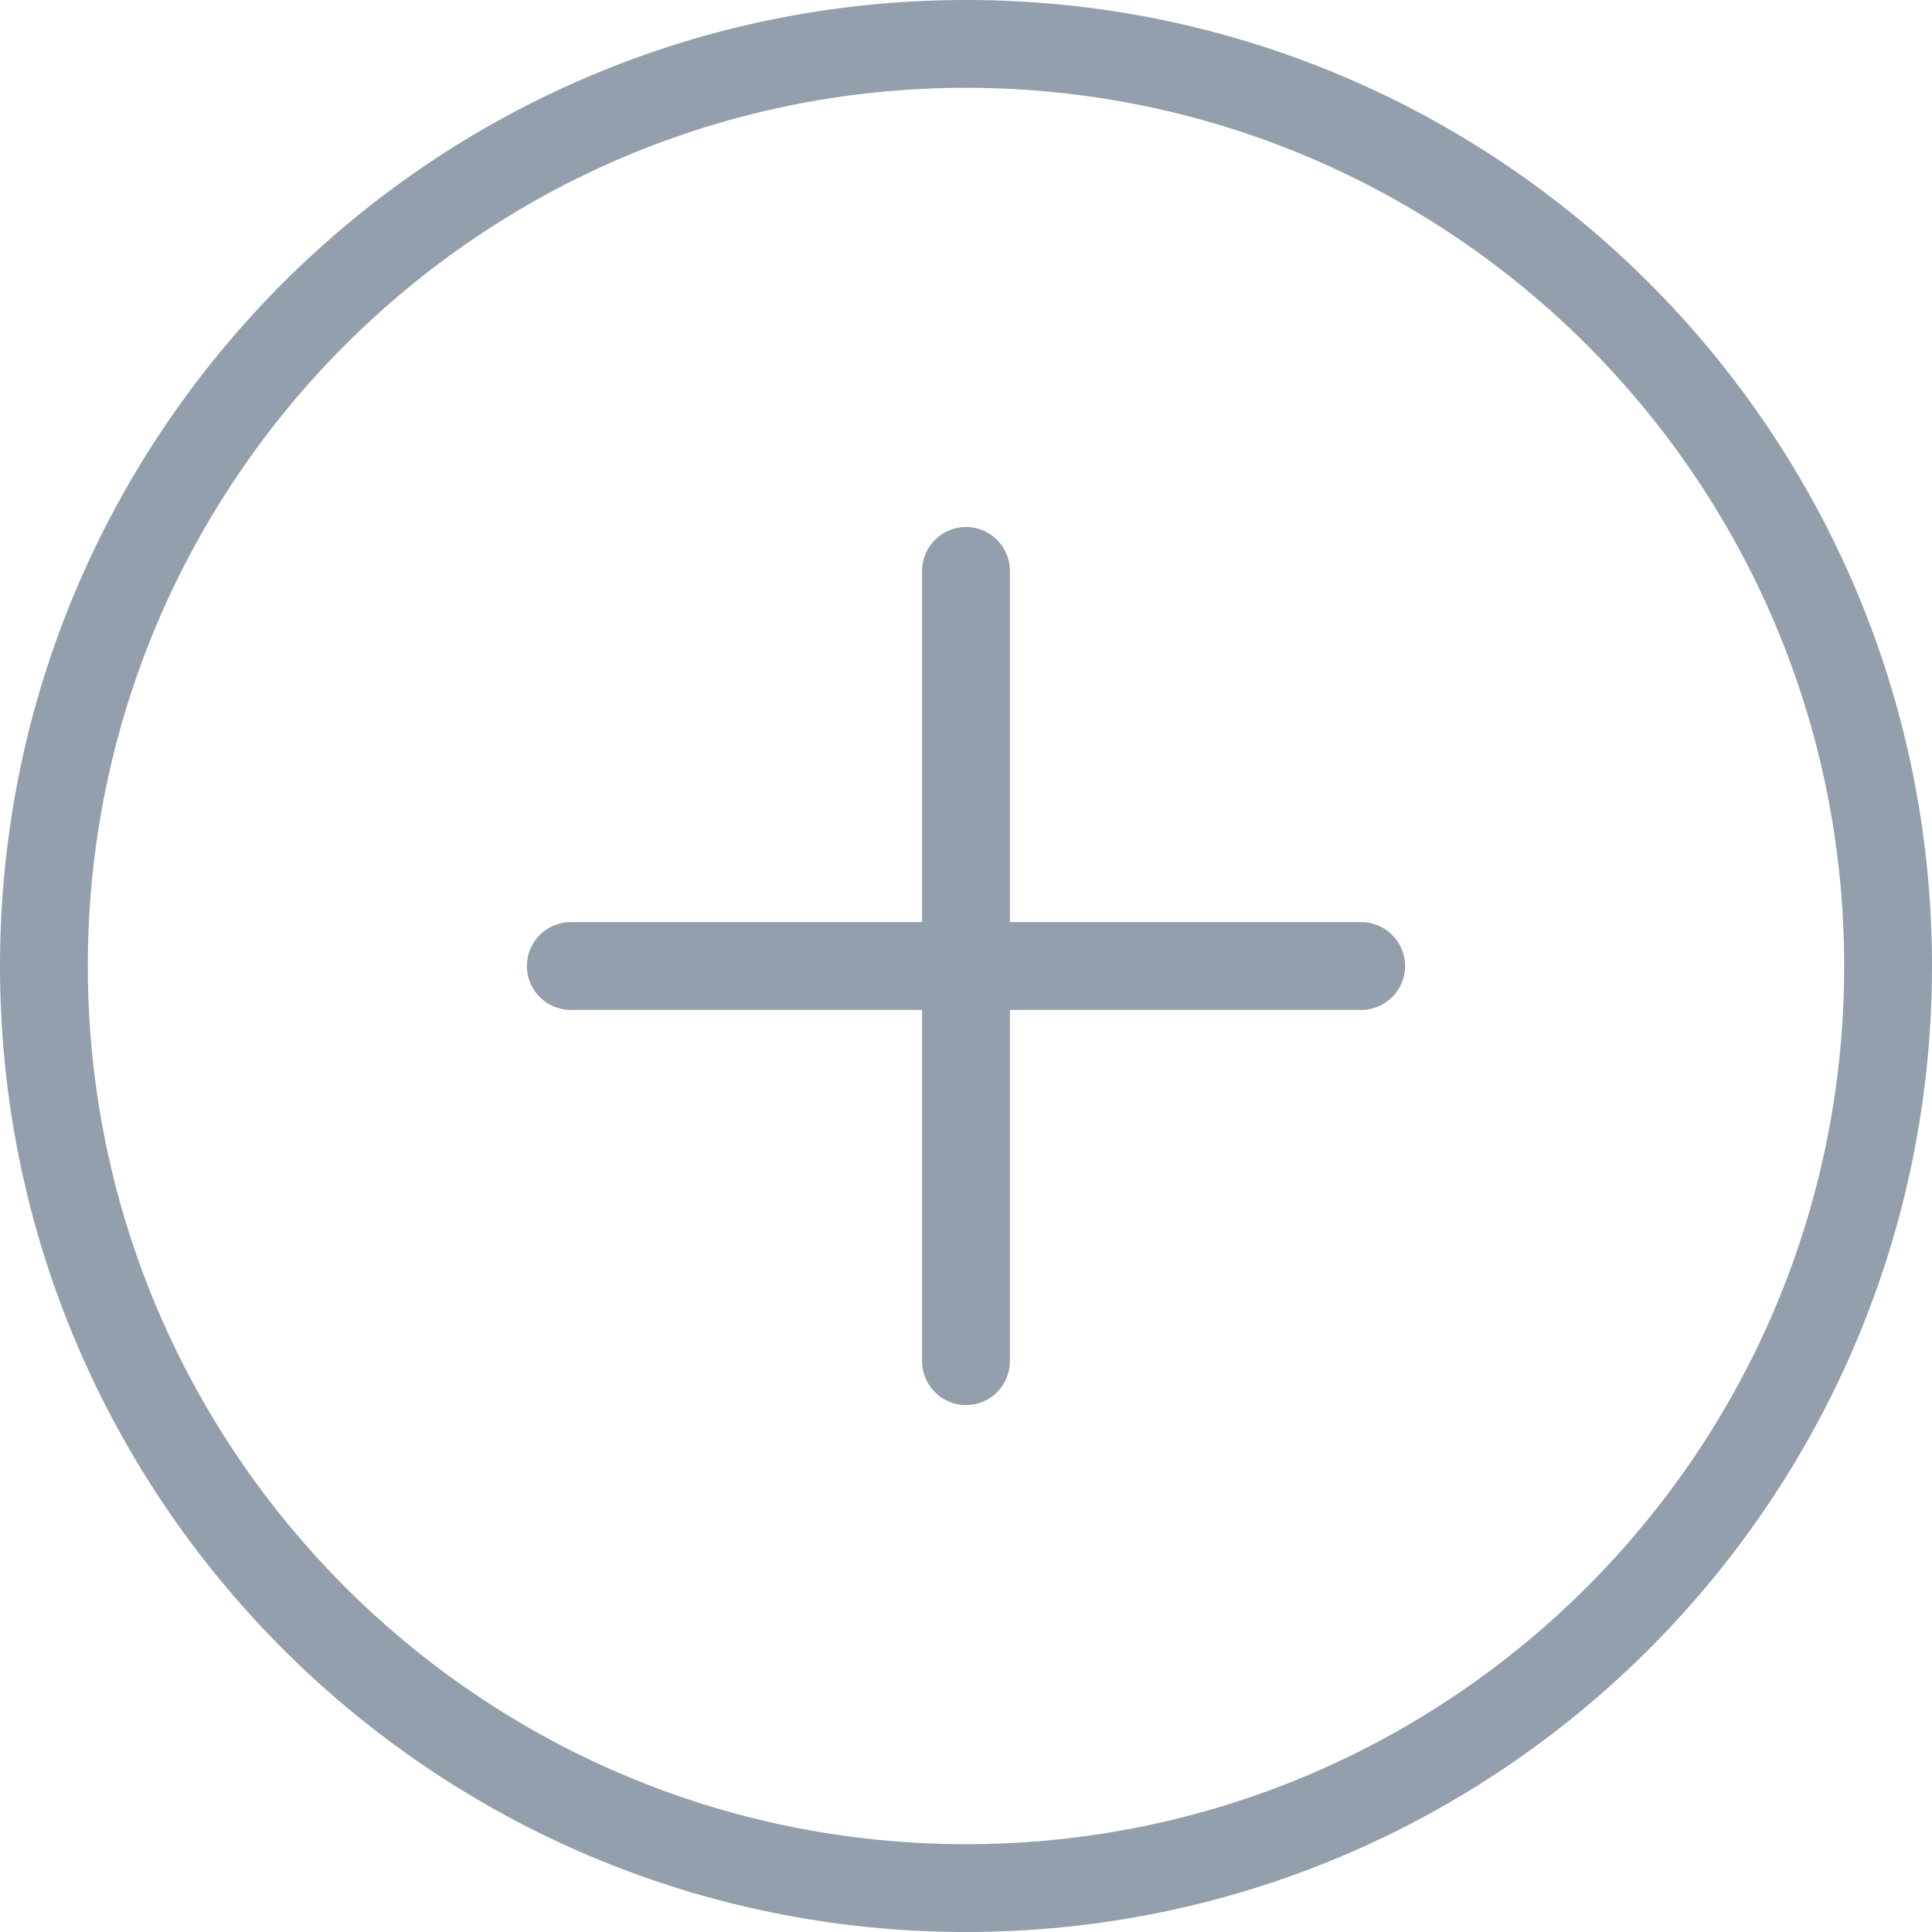
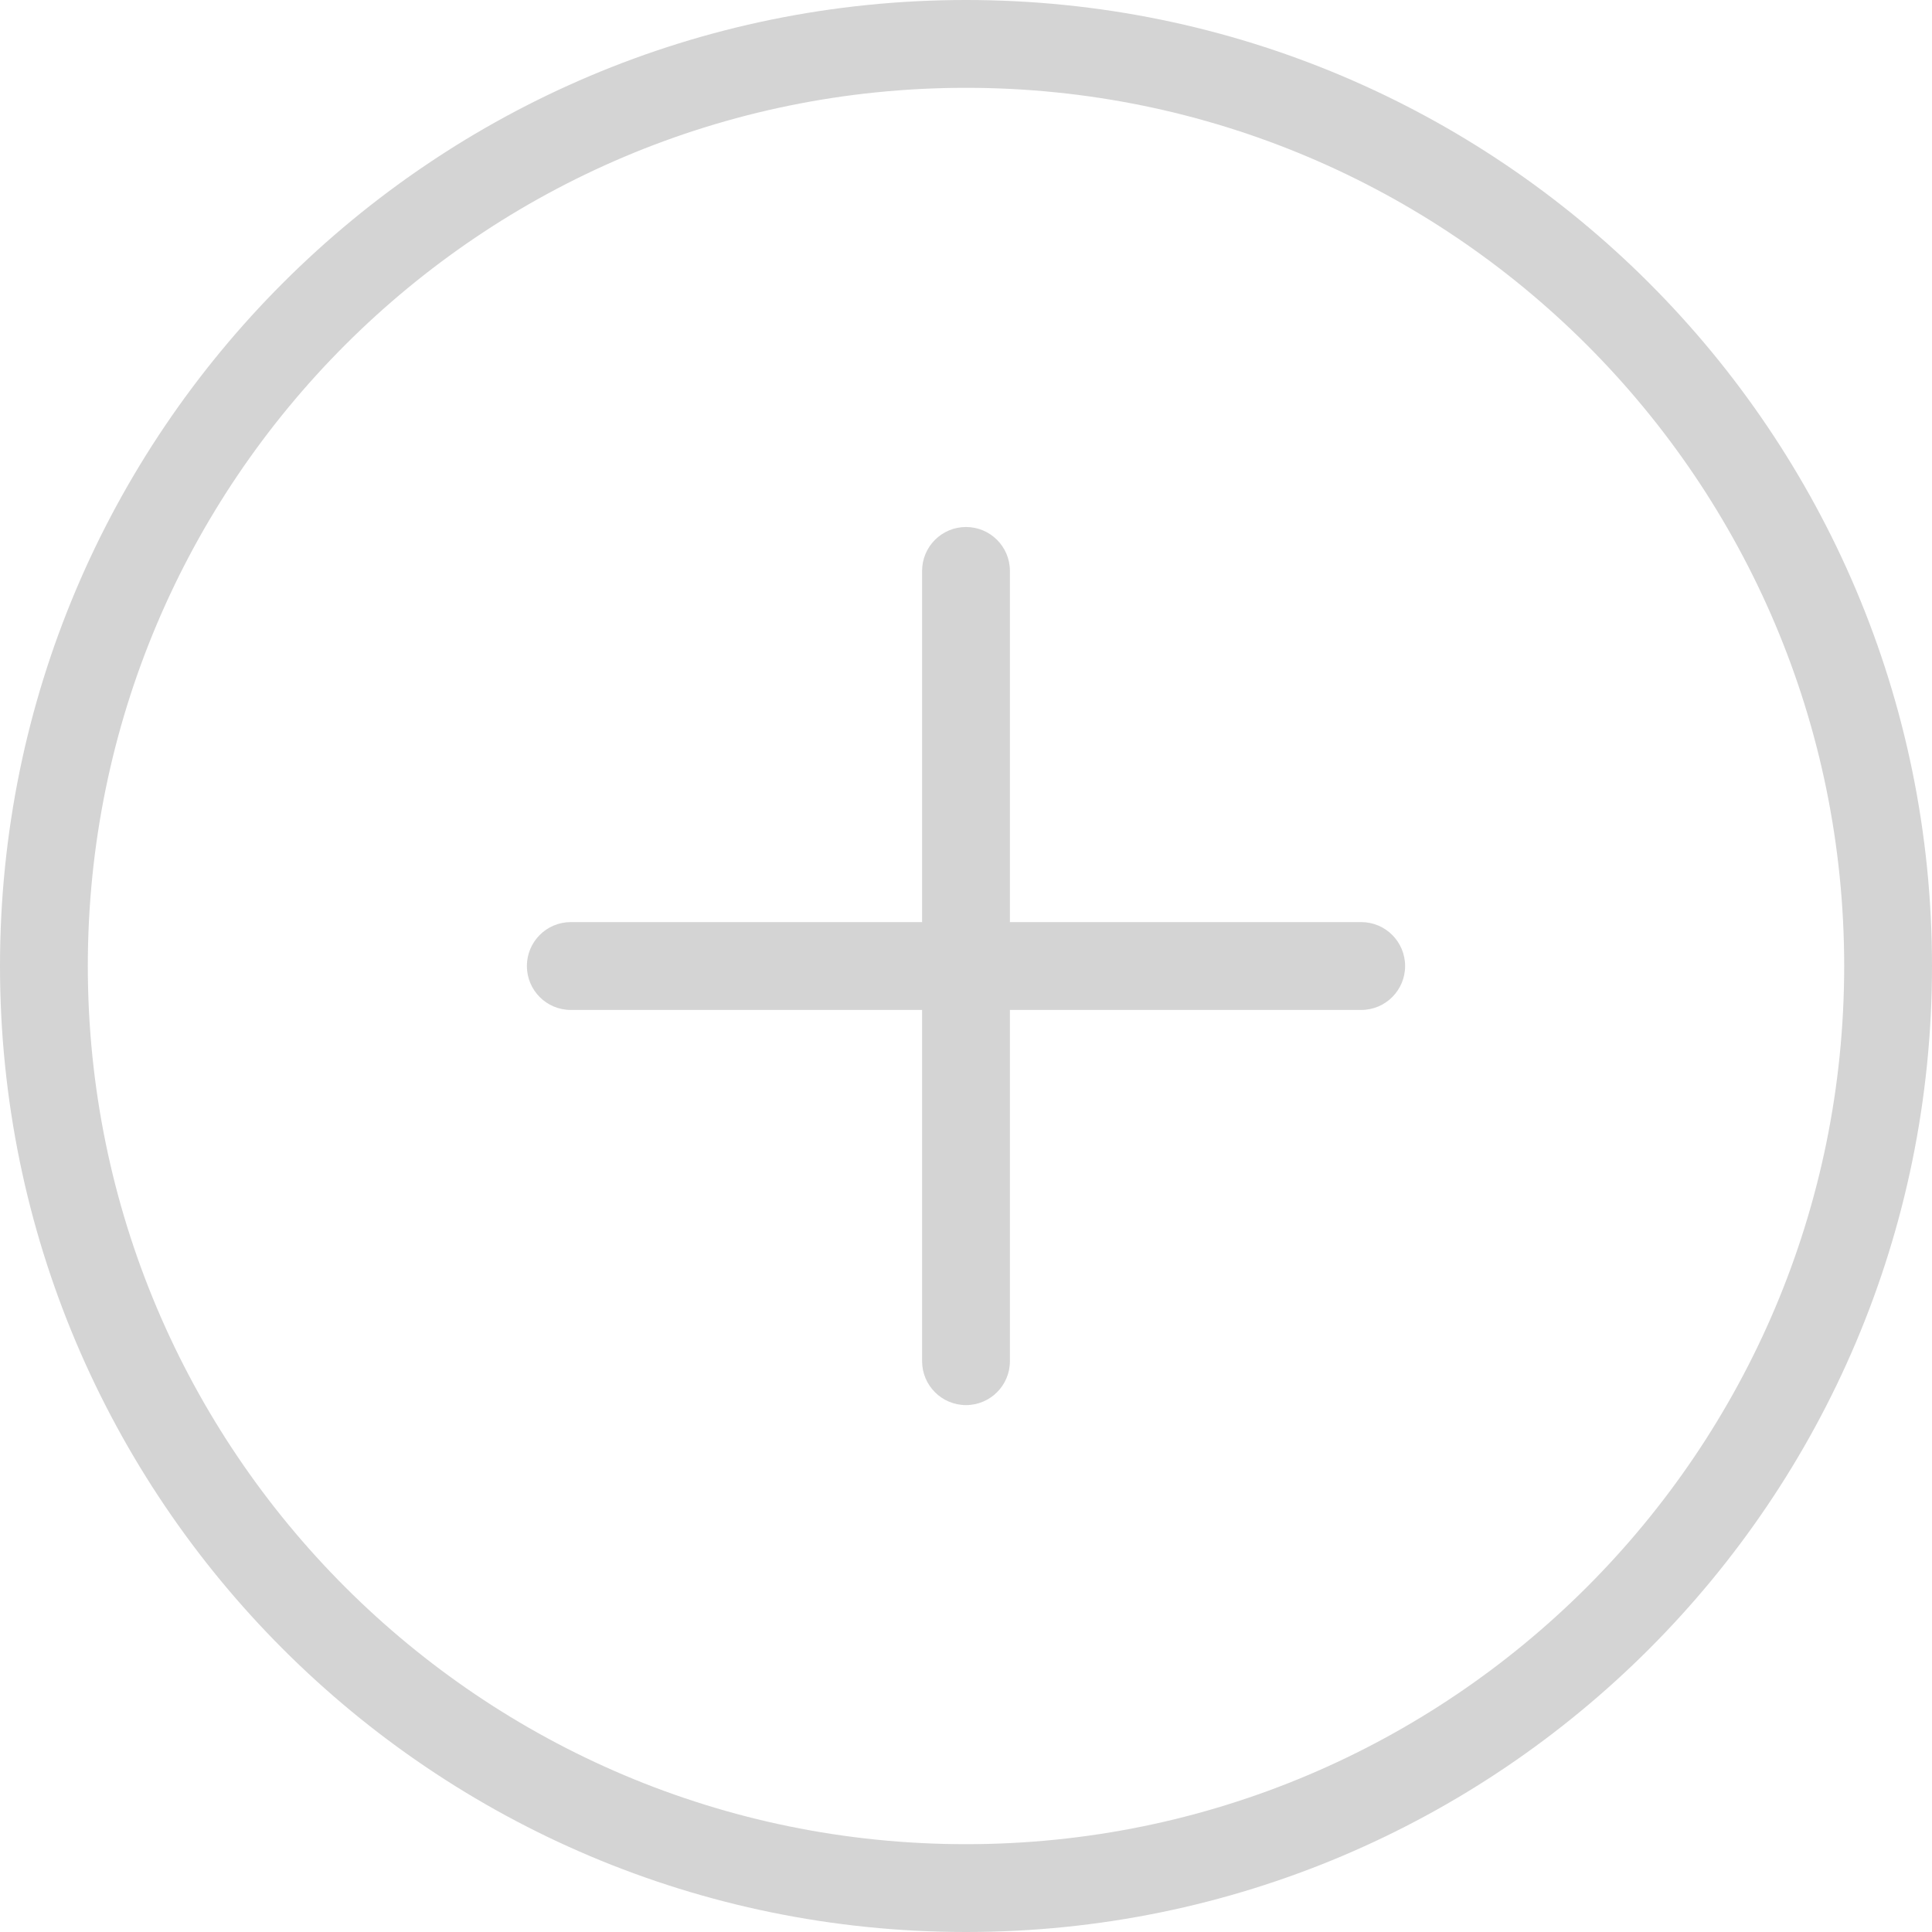
<svg xmlns="http://www.w3.org/2000/svg" width="44" height="44">
-   <path fill="#939FAC" fill-rule="evenodd" d="M31 21h-8v-7.998a1 1 0 1 0-2 0V21h-8a1 1 0 1 0 0 2.001h8V31a1 1 0 1 0 2 0v-7.999h8A1 1 0 1 0 31 21M22 0C9.85 0 0 9.85 0 22s9.85 22 22 22 22-9.85 22-22S34.15 0 22 0m0 42C10.955 42 2 33.046 2 22 2 10.955 10.955 2 22 2c11.046 0 20 8.955 20 20 0 11.046-8.954 20-20 20" />
+   <path fill="#D4D4D4" fill-rule="evenodd" d="M31 21h-8v-7.998a1 1 0 1 0-2 0V21h-8a1 1 0 1 0 0 2.001h8V31a1 1 0 1 0 2 0v-7.999h8A1 1 0 1 0 31 21M22 0C9.85 0 0 9.85 0 22s9.85 22 22 22 22-9.85 22-22S34.15 0 22 0m0 42C10.955 42 2 33.046 2 22 2 10.955 10.955 2 22 2c11.046 0 20 8.955 20 20 0 11.046-8.954 20-20 20" />
</svg>
